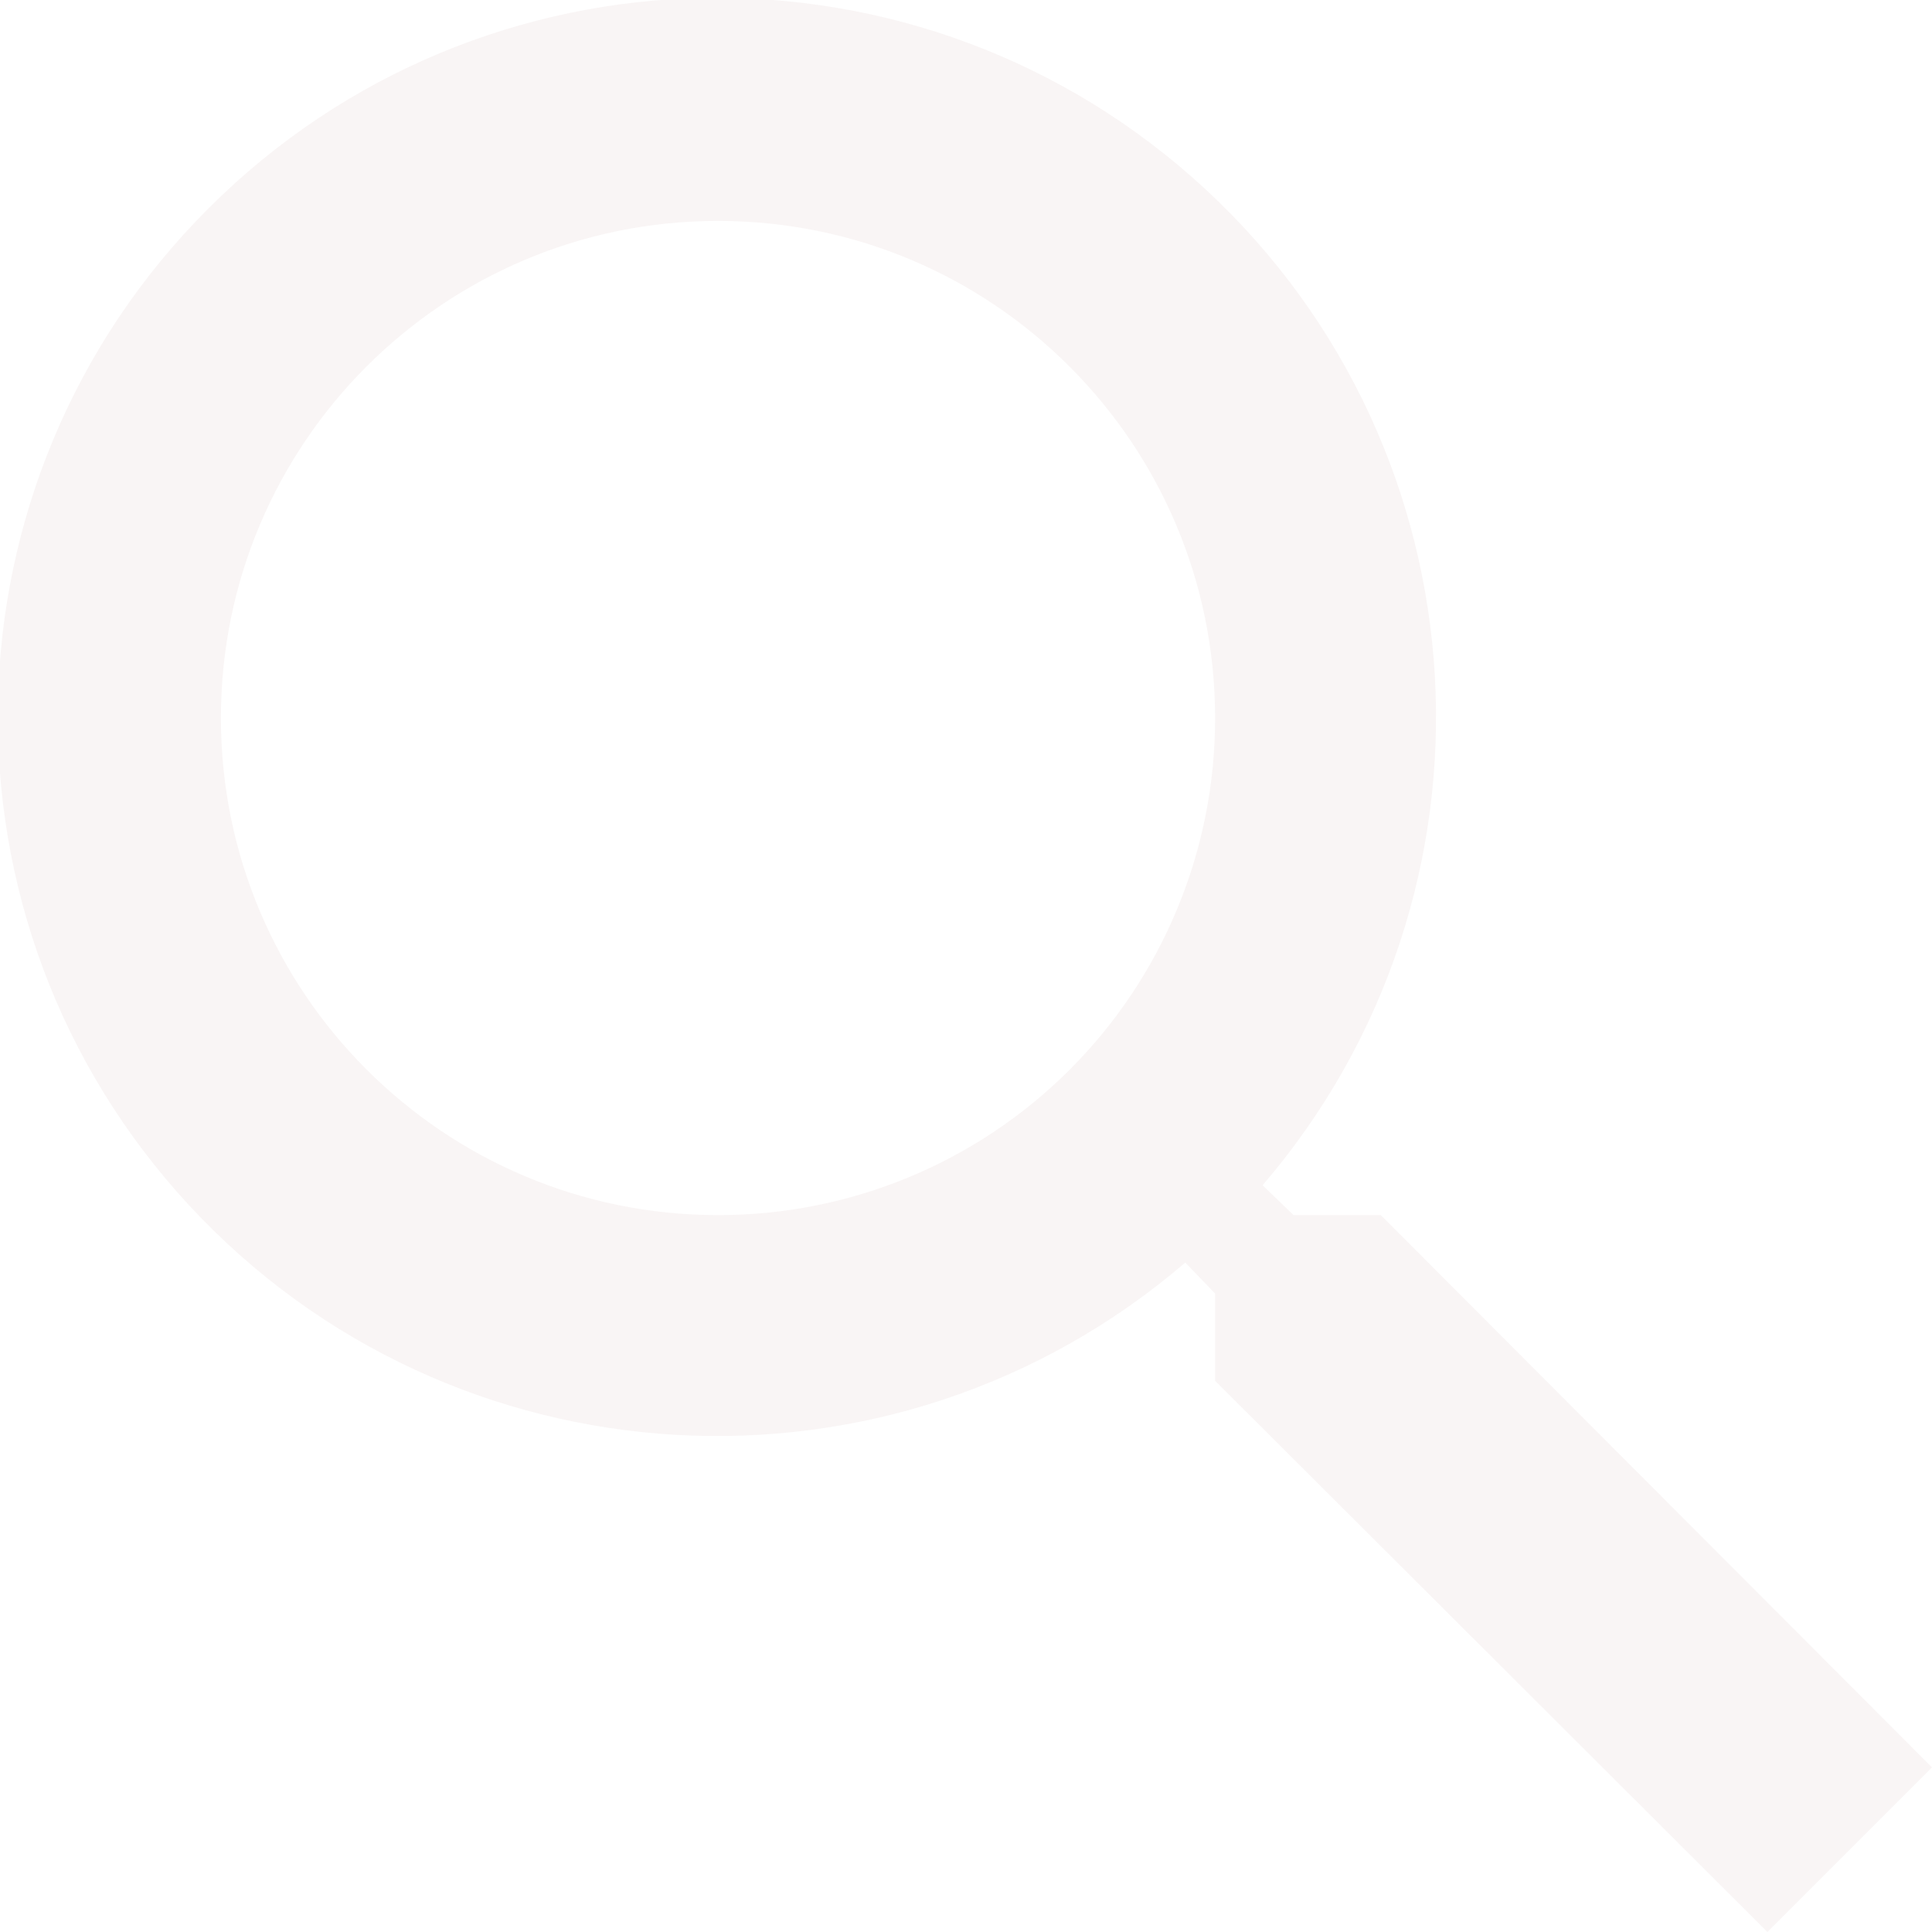
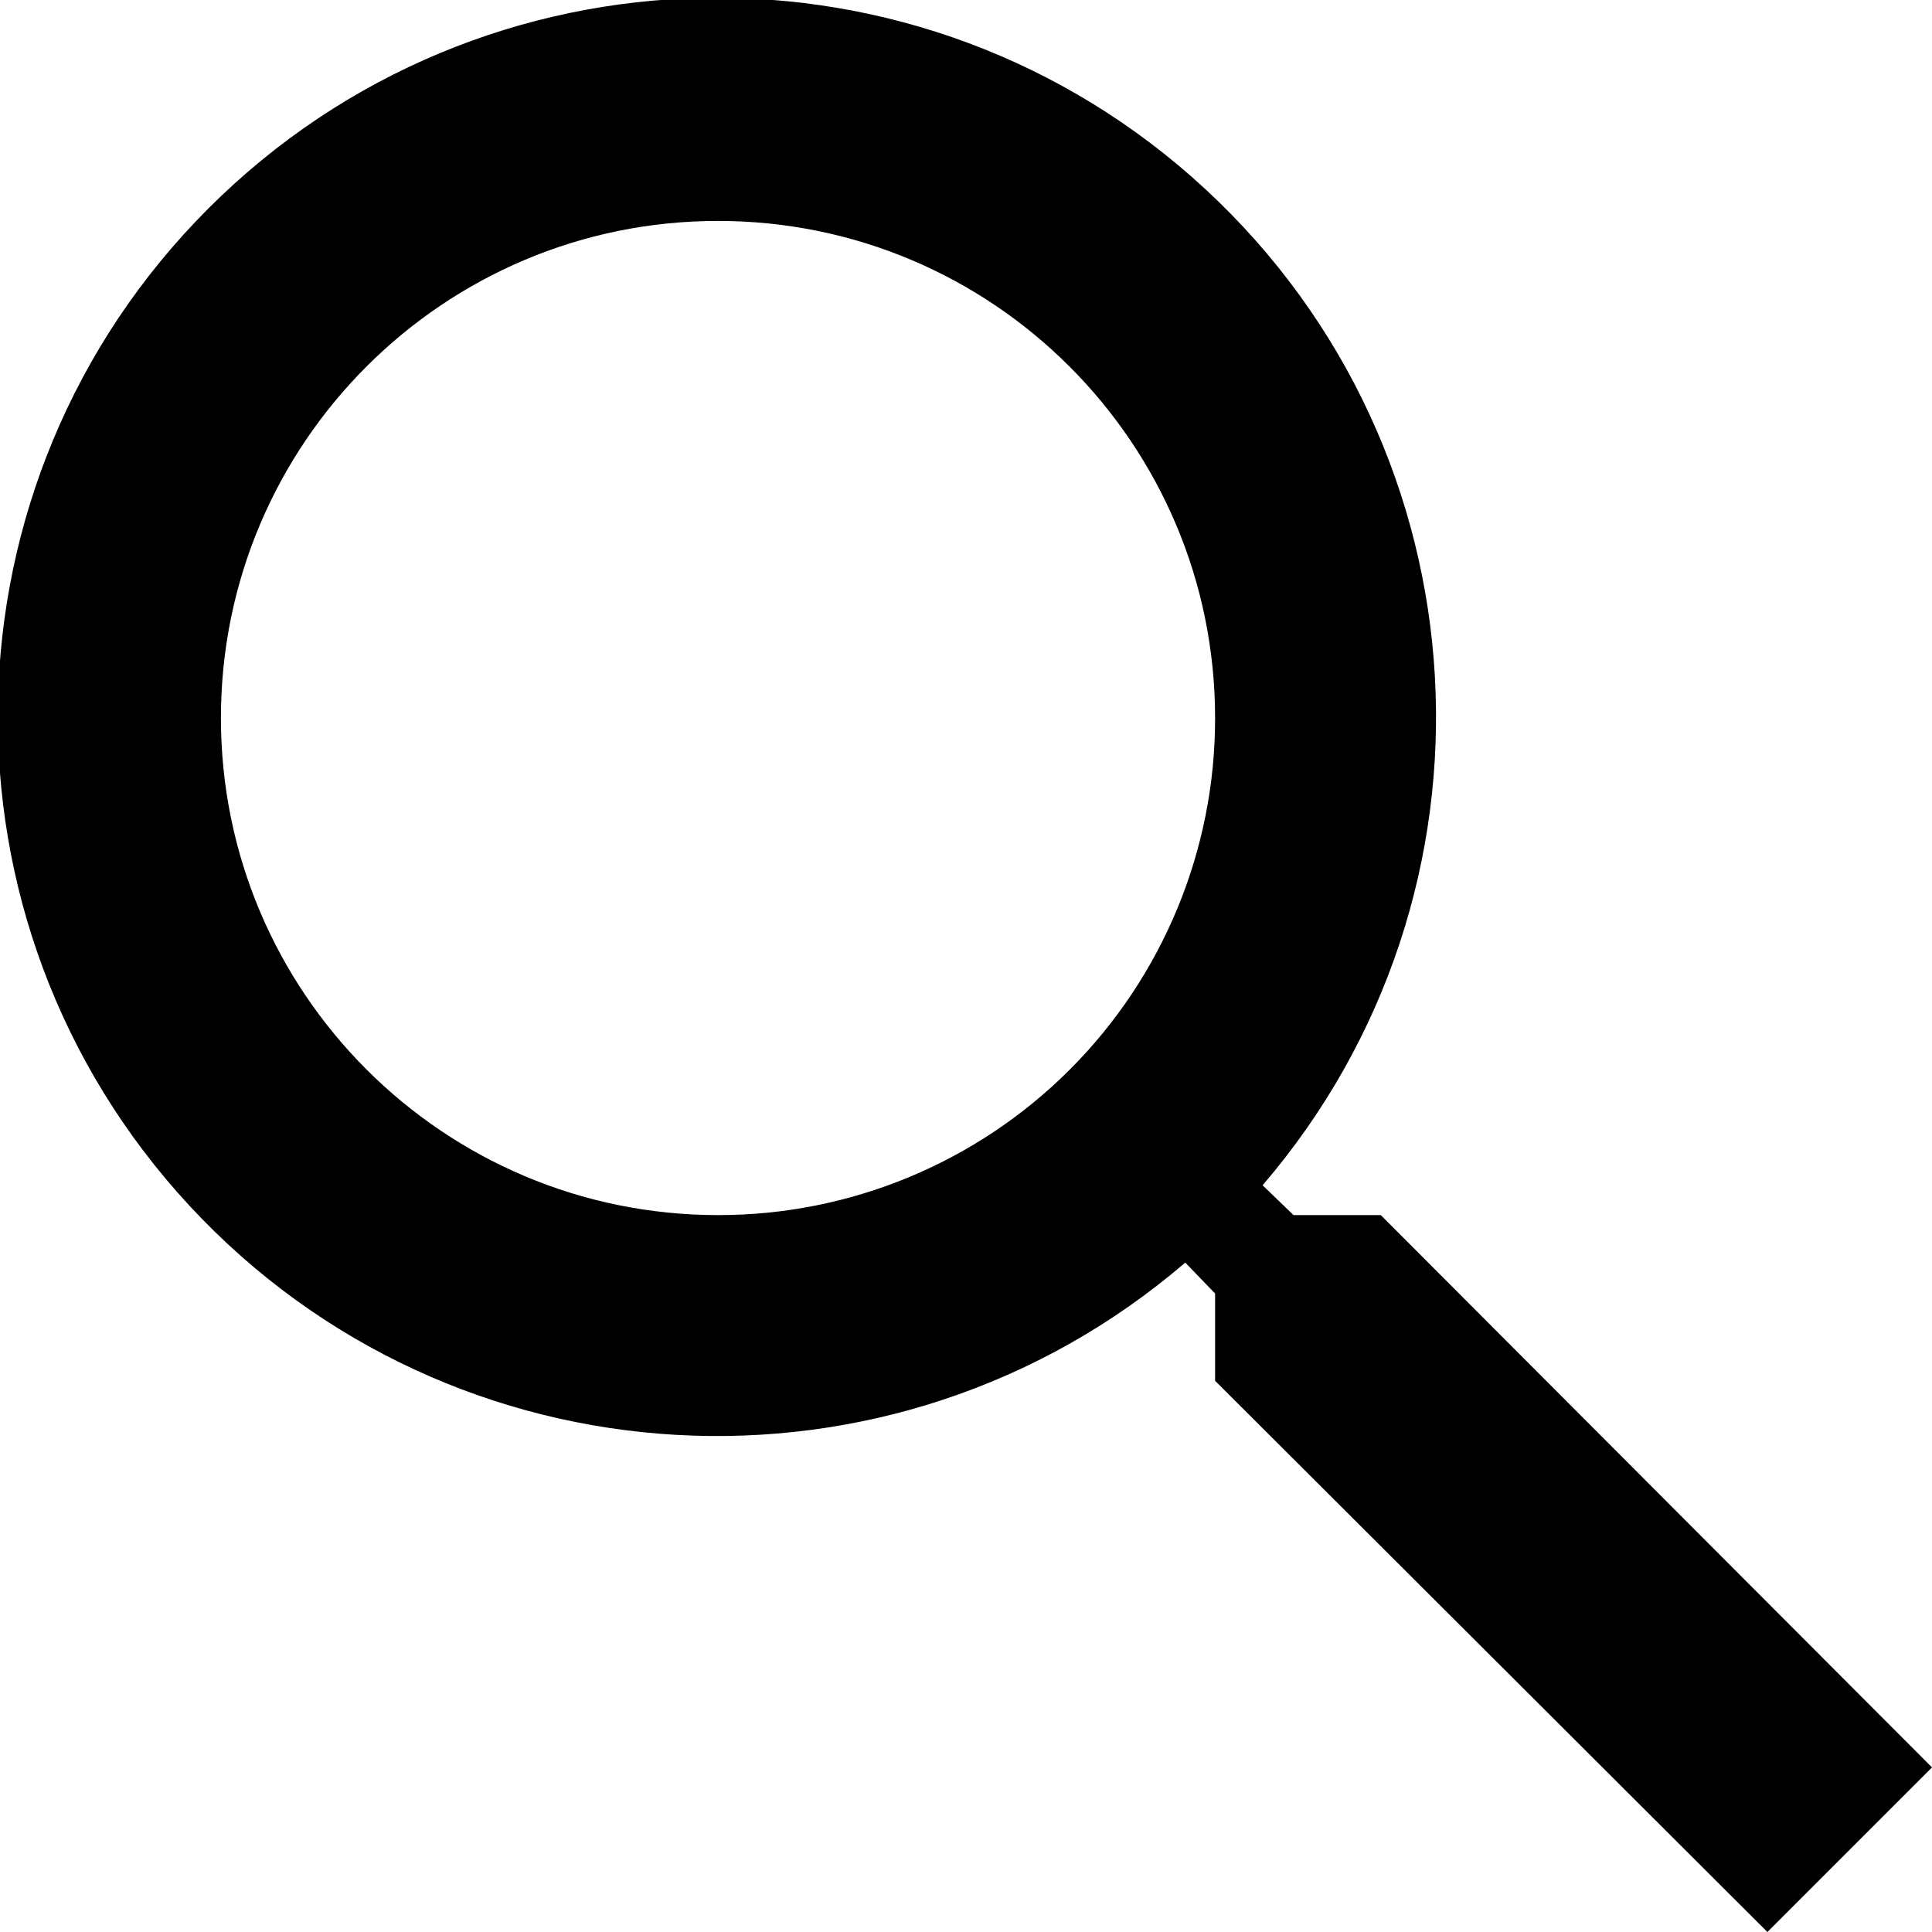
<svg xmlns="http://www.w3.org/2000/svg" width="17.49" height="17.49" viewBox="0 0 17.49 17.49">
-   <defs>
-     <style>.a{fill:#f9f5f5;}</style>
-   </defs>
+   <defs />
  <path class="a" d="M15.5,14h-.79l-.28-.27a6.51,6.51,0,1,0-.7.7l.27.28v.79l5,4.99L20.49,19Zm-6,0A4.5,4.5,0,1,1,14,9.5,4.494,4.494,0,0,1,9.5,14Z" transform="translate(-3 -3)" />
</svg>
